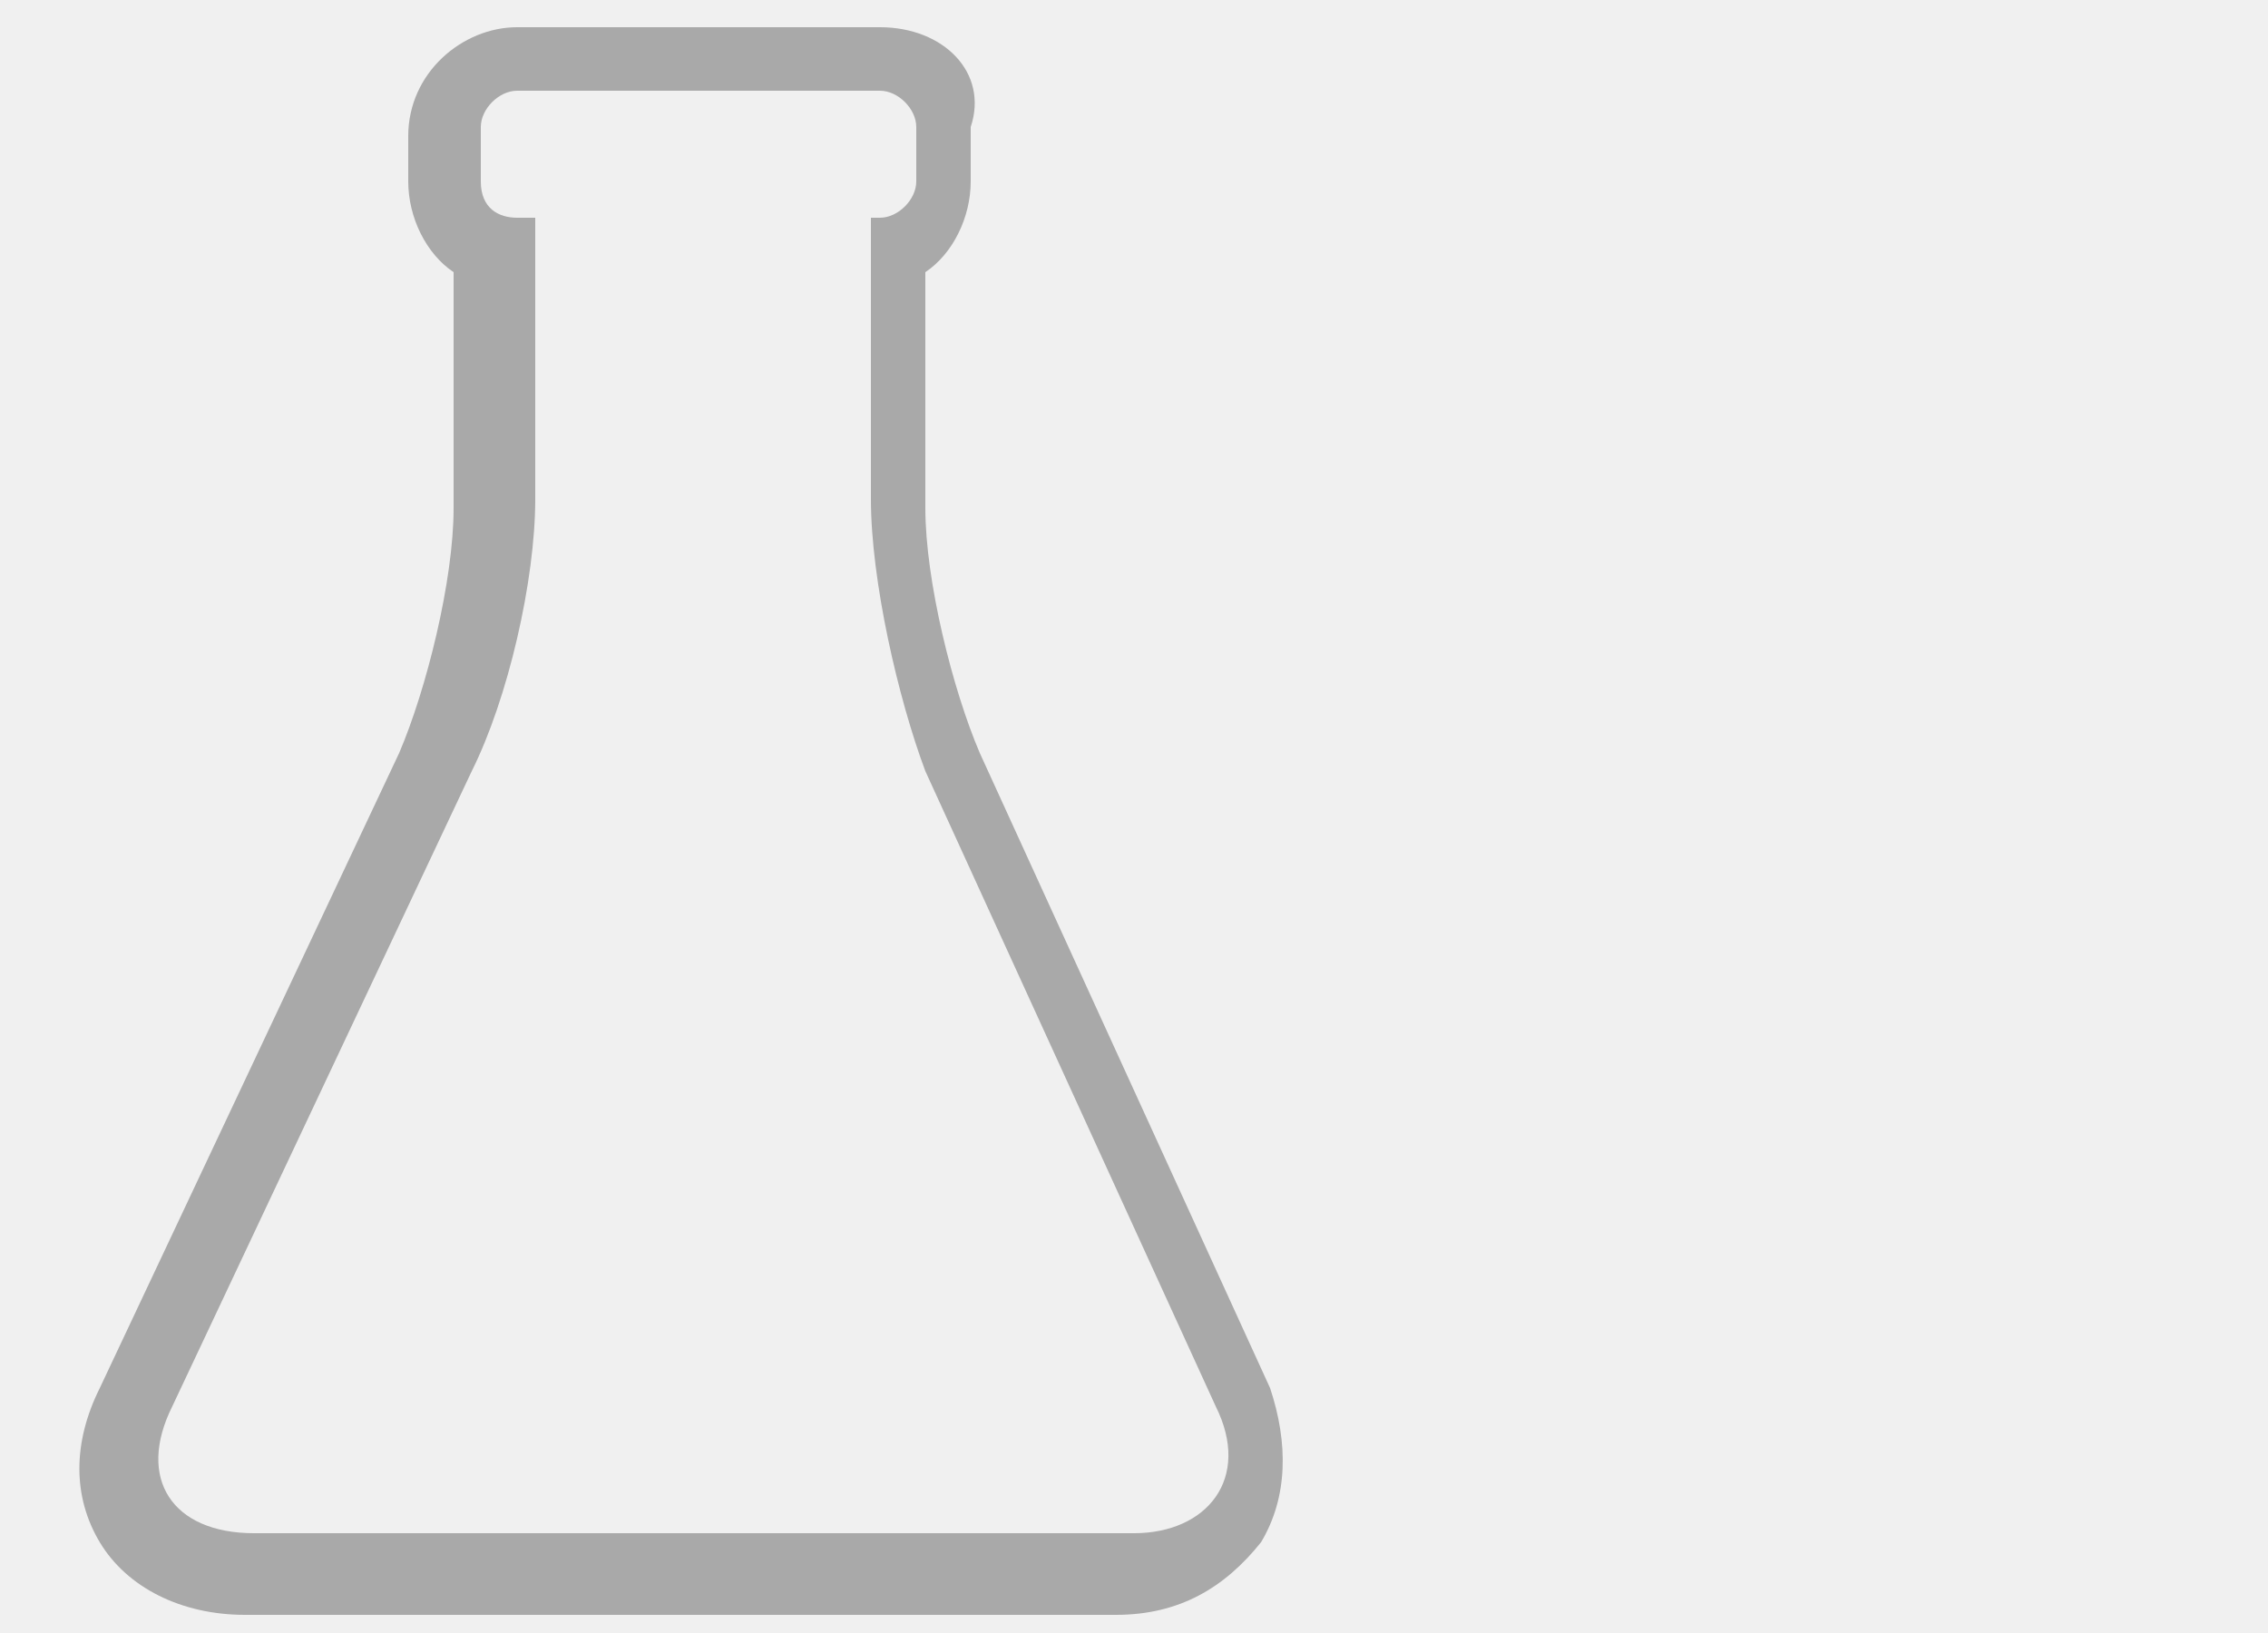
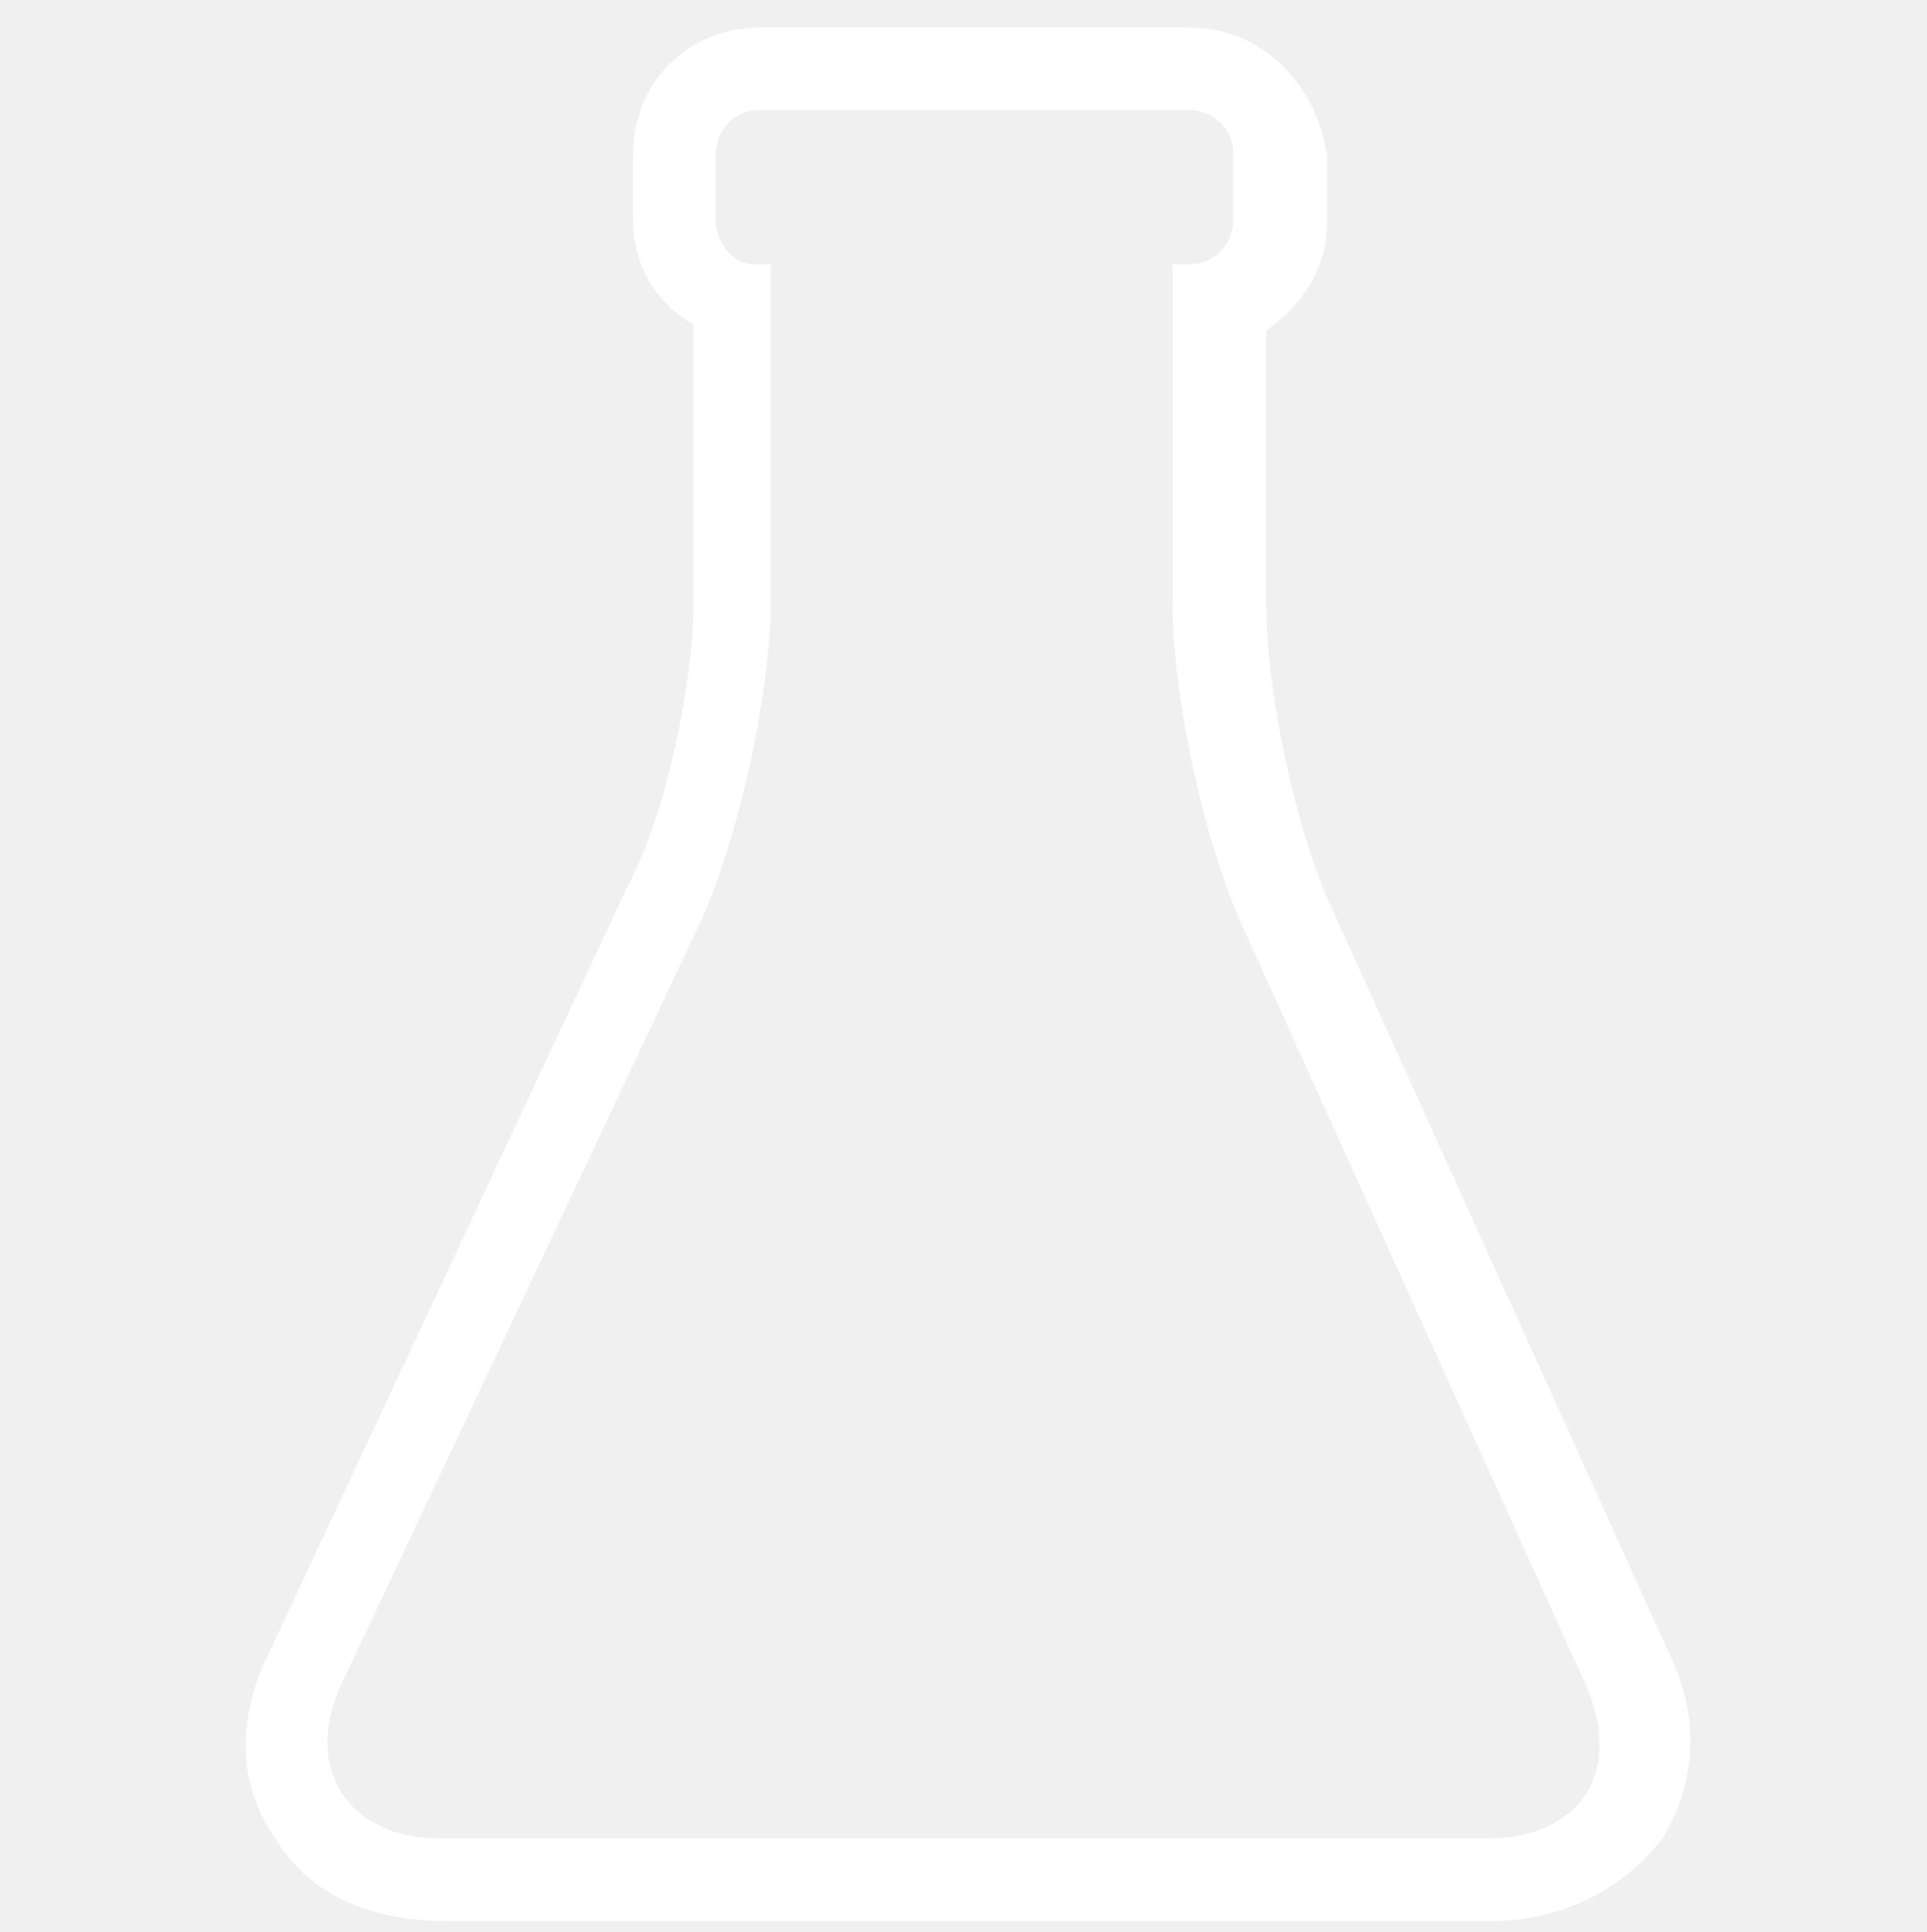
- <svg xmlns="http://www.w3.org/2000/svg" version="1.1" id="Ebene_1" x="0px" y="0px" viewBox="0 0 25 18" style="enable-background:new 0 0 25 18;" xml:space="preserve">
+ <svg xmlns="http://www.w3.org/2000/svg" version="1.1" x="0px" y="0px" viewBox="0 0 35 35.1" style="enable-background:new 0 0 35 35.1;" xml:space="preserve">
  <style type="text/css">
- 	.st0{fill:#A9A9A9;}
+ 	.st0{display:none;}
+ 	.st1{display:inline;fill:#FFFFFF;}
+ 	.st2{fill:#FFFFFF;}
</style>
-   <g>
+   <g id="Layer_1" class="st0">
+     <rect class="st1" width="35" height="35.1" />
+   </g>
+   <g id="Layer_2">
    <g>
-       <path class="st0" d="M9.7,1c0.2,0,0.4,0.2,0.4,0.4V2c0,0.2-0.2,0.4-0.4,0.4H9.6v3.1c0,0.9,0.3,2.2,0.6,3l3.2,7    c0.4,0.8-0.1,1.4-0.9,1.4H2.8c-0.9,0-1.3-0.6-0.9-1.4l3.3-7c0.4-0.8,0.7-2.1,0.7-3V2.4H5.7C5.5,2.4,5.3,2.3,5.3,2V1.4    C5.3,1.2,5.5,1,5.7,1H9.7 M9.7,0.3h-4c-0.6,0-1.2,0.5-1.2,1.2V2c0,0.4,0.2,0.8,0.5,1v2.6c0,0.8-0.3,2-0.6,2.7l-3.3,7    c-0.3,0.6-0.3,1.2,0,1.7c0.3,0.5,0.9,0.8,1.6,0.8h9.6c0.7,0,1.2-0.3,1.6-0.8c0.3-0.5,0.3-1.1,0.1-1.7l-3.2-7    c-0.3-0.7-0.6-1.9-0.6-2.7V3c0.3-0.2,0.5-0.6,0.5-1V1.4C10.9,0.8,10.4,0.3,9.7,0.3L9.7,0.3z" />
+       <g>
+         <path class="st2" d="M21.6,2c0.4,0,0.8,0.3,0.8,0.8V4c0,0.4-0.3,0.8-0.8,0.8h-0.3V11c0,1.7,0.6,4.4,1.3,5.9l6.2,13.7     c0.7,1.6-0.1,2.8-1.8,2.8H8c-1.7,0-2.5-1.3-1.8-2.8l6.5-13.8c0.7-1.5,1.3-4.2,1.3-5.9V4.8h-0.3C13.3,4.8,13,4.4,13,4V2.8     C13,2.4,13.3,2,13.8,2H21.6 M21.6,0.5h-7.8c-1.3,0-2.3,1-2.3,2.3V4c0,0.8,0.4,1.5,1.1,1.9v5c0,1.5-0.5,3.9-1.2,5.2L4.9,30     c-0.6,1.2-0.6,2.4,0.1,3.4c0.6,1,1.7,1.5,3.1,1.5h19c1.3,0,2.4-0.6,3.1-1.5c0.6-1,0.7-2.2,0.1-3.4l-6.2-13.7     c-0.6-1.4-1.1-3.8-1.1-5.3V6c0.6-0.4,1.1-1.1,1.1-1.9V2.8C23.9,1.5,22.9,0.5,21.6,0.5L21.6,0.5z" />
+       </g>
    </g>
  </g>
</svg>
